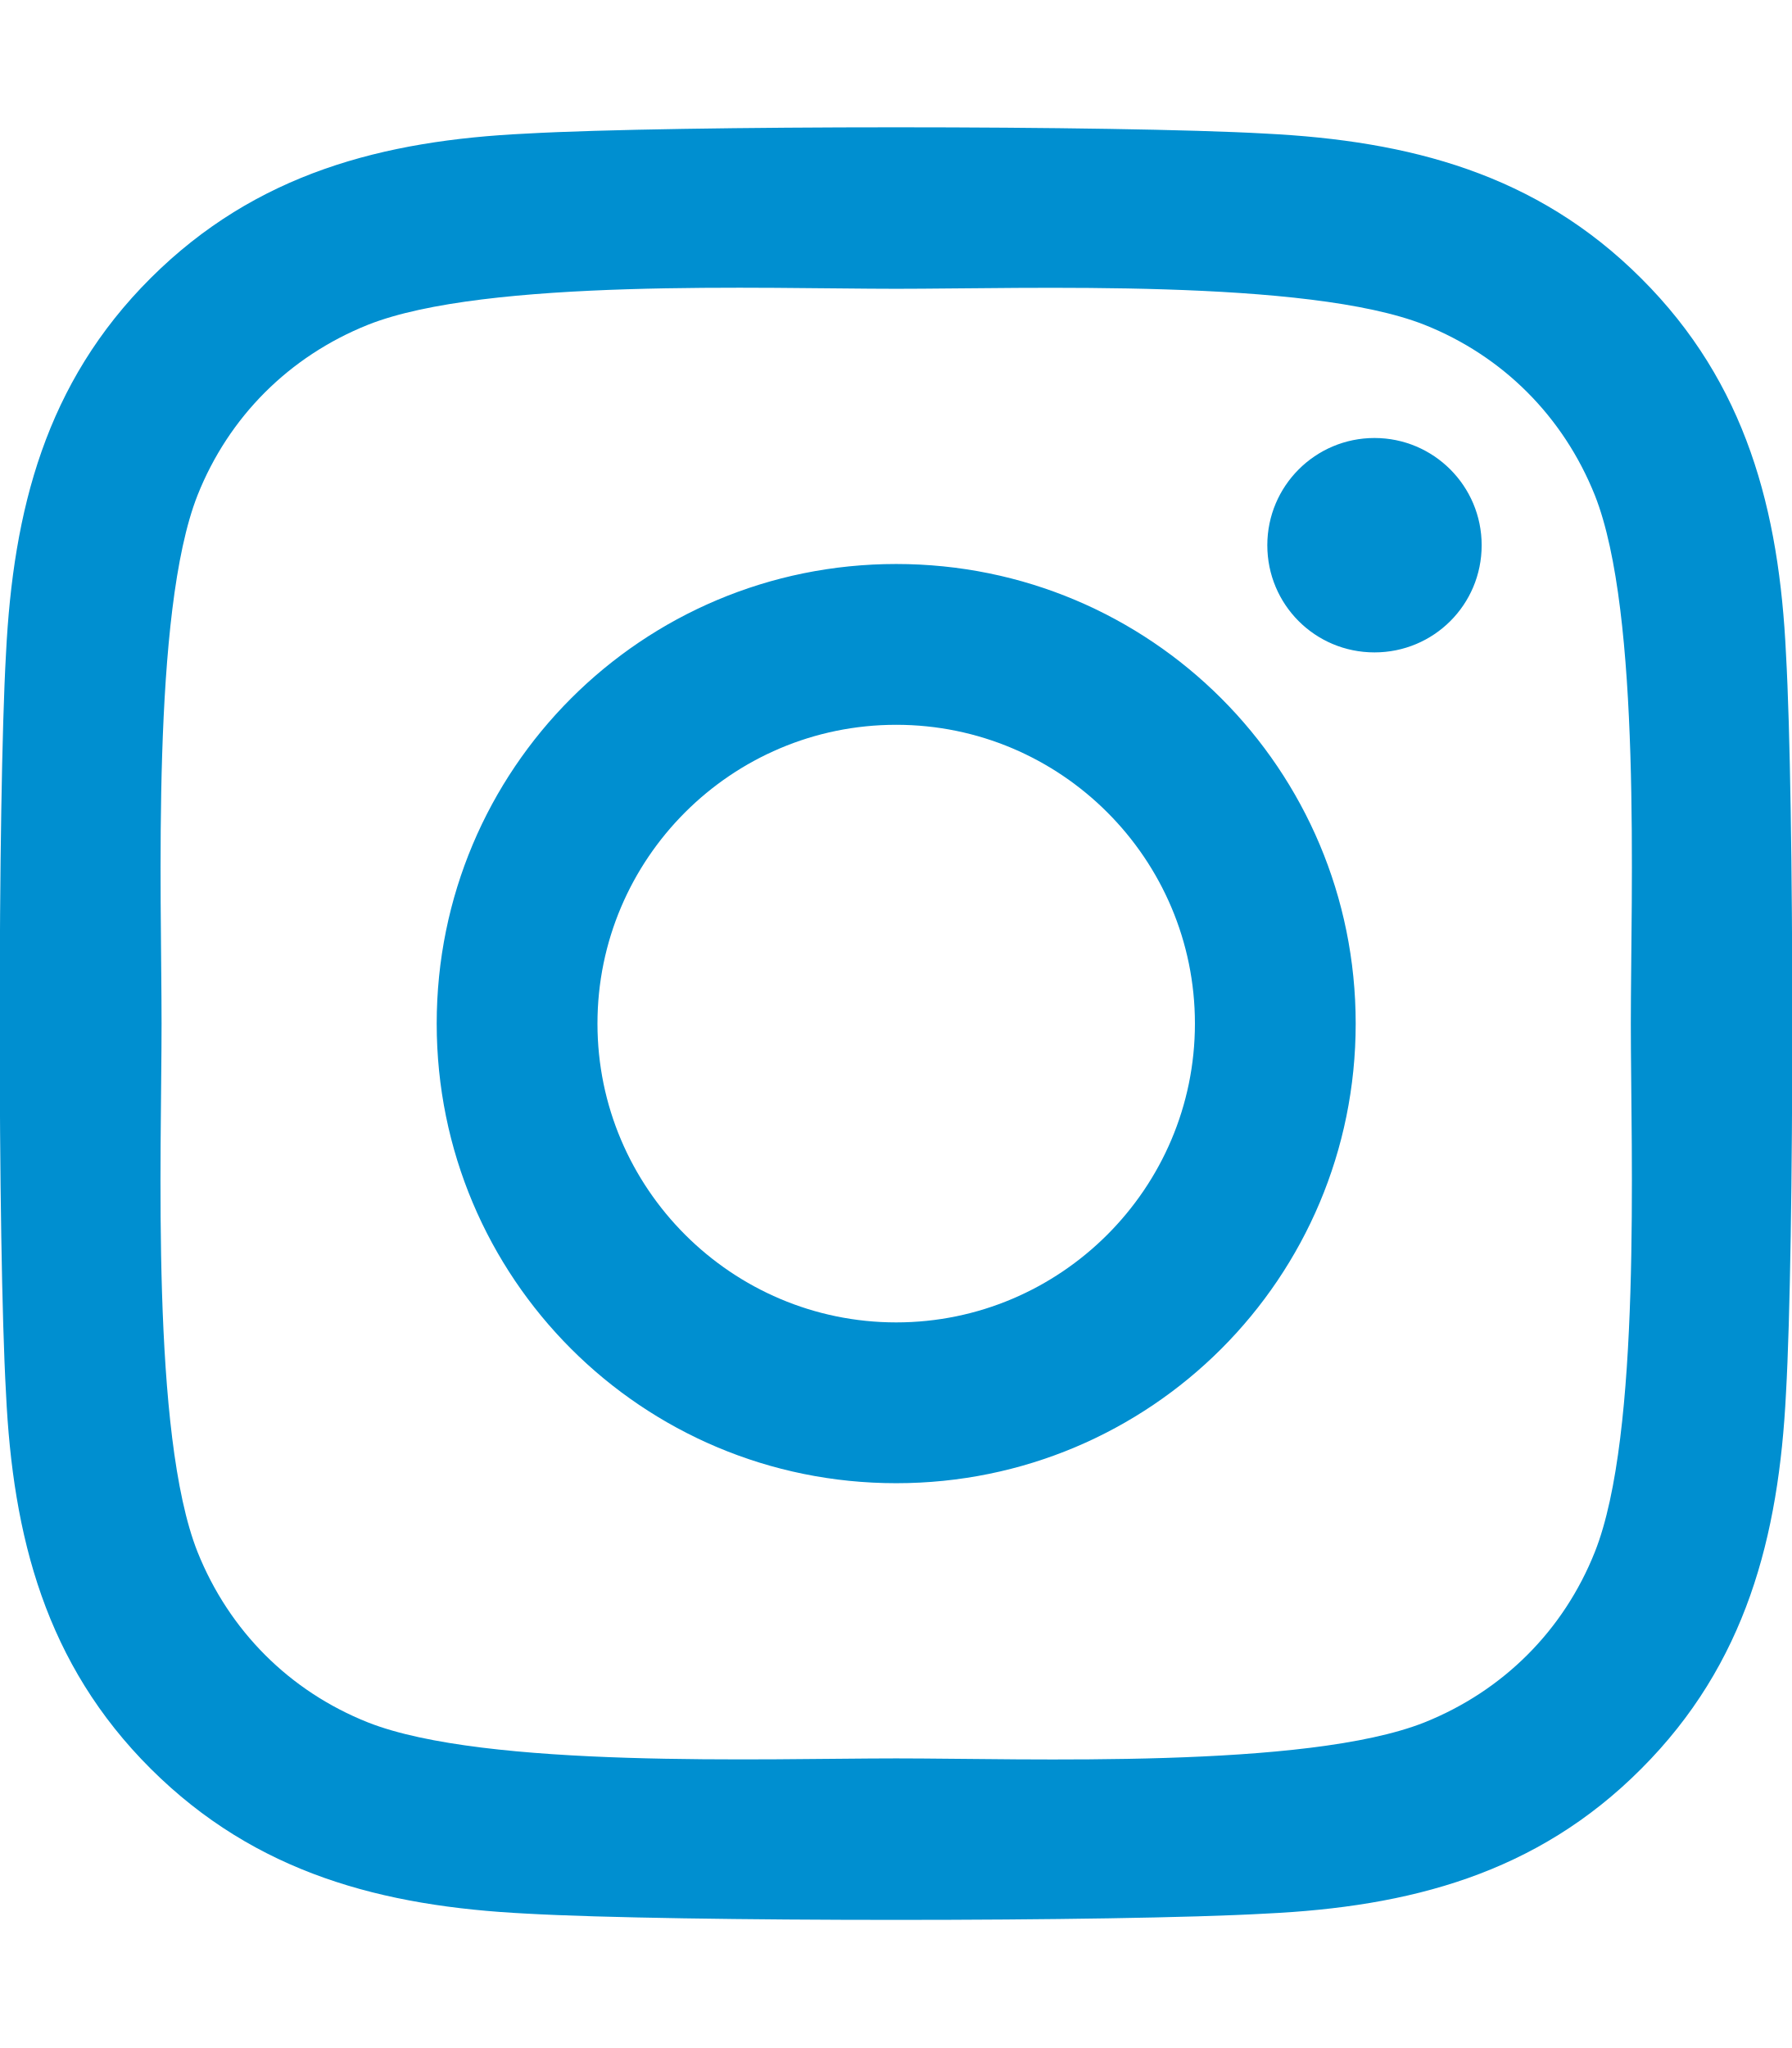
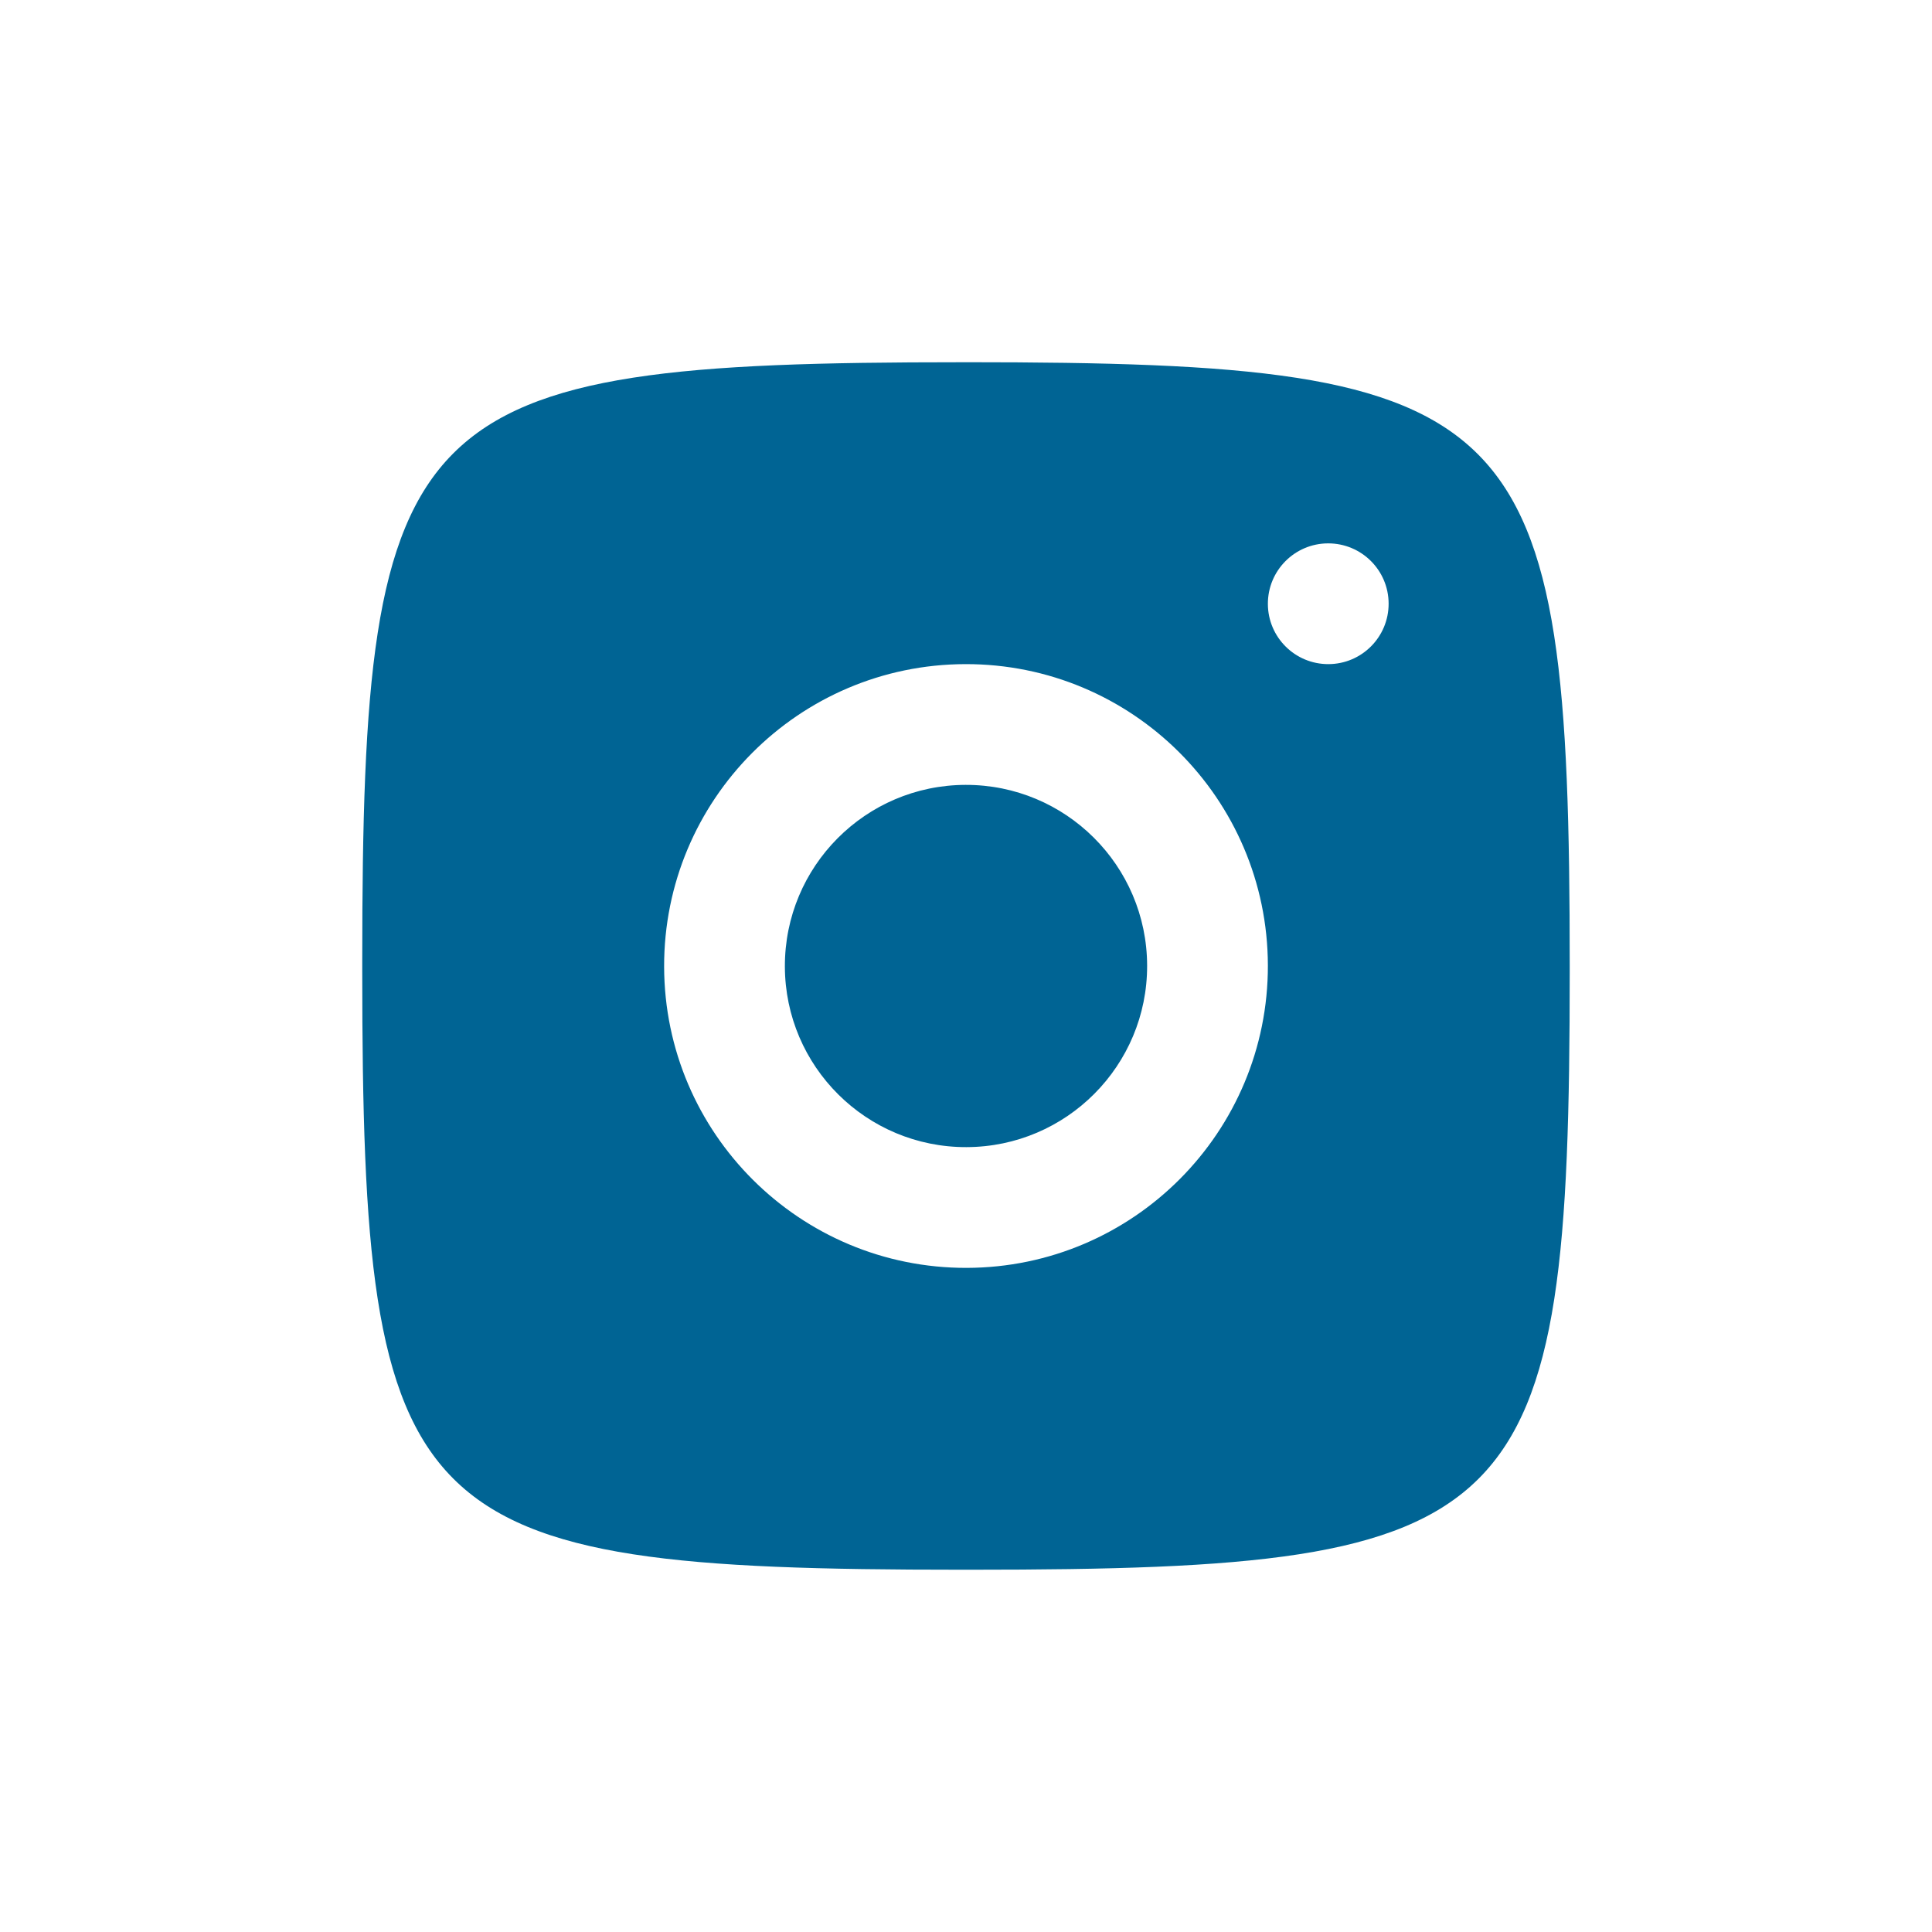
- <svg xmlns="http://www.w3.org/2000/svg" viewBox="0 0 448 512">
-   <path fill="#008fd0" d="M224.1 141c-63.6 0-114.9 51.3-114.9 114.9s51.3 114.9 114.9 114.9S339 319.5 339 255.9 287.7 141 224.1 141zm0 189.6c-41.1 0-74.7-33.5-74.7-74.7s33.5-74.7 74.7-74.7 74.7 33.5 74.7 74.7-33.6 74.7-74.7 74.7zm146.4-194.3c0 14.9-12 26.8-26.8 26.8-14.9 0-26.8-12-26.8-26.8s12-26.8 26.8-26.8 26.8 12 26.8 26.8zm76.1 27.2c-1.7-35.9-9.9-67.7-36.2-93.9-26.2-26.2-58-34.4-93.9-36.2-37-2.1-147.9-2.1-184.9 0-35.8 1.7-67.6 9.9-93.9 36.1s-34.4 58-36.2 93.9c-2.1 37-2.1 147.9 0 184.9 1.7 35.9 9.9 67.7 36.2 93.9s58 34.4 93.9 36.2c37 2.1 147.9 2.1 184.9 0 35.9-1.7 67.7-9.9 93.9-36.2 26.2-26.2 34.4-58 36.2-93.9 2.1-37 2.1-147.8 0-184.8zM398.8 388c-7.8 19.6-22.9 34.7-42.6 42.6-29.5 11.7-99.5 9-132.1 9s-102.7 2.6-132.1-9c-19.6-7.8-34.7-22.9-42.6-42.6-11.7-29.5-9-99.5-9-132.1s-2.6-102.7 9-132.1c7.8-19.6 22.9-34.7 42.6-42.6 29.5-11.7 99.5-9 132.1-9s102.7-2.6 132.1 9c19.6 7.8 34.7 22.9 42.6 42.6 11.7 29.5 9 99.5 9 132.1s2.7 102.7-9 132.1z" />
+ <svg xmlns="http://www.w3.org/2000/svg" viewBox="0,0,256,256" width="48px" height="48px">
+   <g fill="#006494" fill-rule="nonzero" stroke="none" stroke-width="1" stroke-linecap="butt" stroke-linejoin="miter" stroke-miterlimit="10" stroke-dasharray="" stroke-dashoffset="0" font-family="none" font-weight="none" font-size="none" text-anchor="none" style="mix-blend-mode: normal">
+     <g transform="scale(4,4)">
+       <path d="M31.82,12c-18.382,0 -19.82,1.439 -19.82,19.82v0.359c0,18.381 1.438,19.82 19.82,19.82h0.359c18.382,0 19.82,-1.439 19.82,-19.82v-0.18c0,-18.548 -1.452,-20 -20,-20zM43.994,18c1.105,-0.003 2.003,0.889 2.006,1.994c0.003,1.105 -0.889,2.003 -1.994,2.006c-1.105,0.003 -2.003,-0.889 -2.006,-1.994c-0.003,-1.105 0.889,-2.003 1.994,-2.006zM31.977,22c5.522,-0.013 10.01,4.455 10.023,9.977c0.013,5.522 -4.455,10.01 -9.977,10.023c-5.522,0.013 -10.01,-4.455 -10.023,-9.977c-0.013,-5.522 4.455,-10.01 9.977,-10.023zM31.986,26c-3.314,0.008 -5.994,2.702 -5.986,6.016c0.008,3.313 2.701,5.992 6.014,5.984c3.314,-0.008 5.994,-2.701 5.986,-6.014c-0.008,-3.314 -2.701,-5.994 -6.014,-5.986z" />
+     </g>
+   </g>
</svg>
